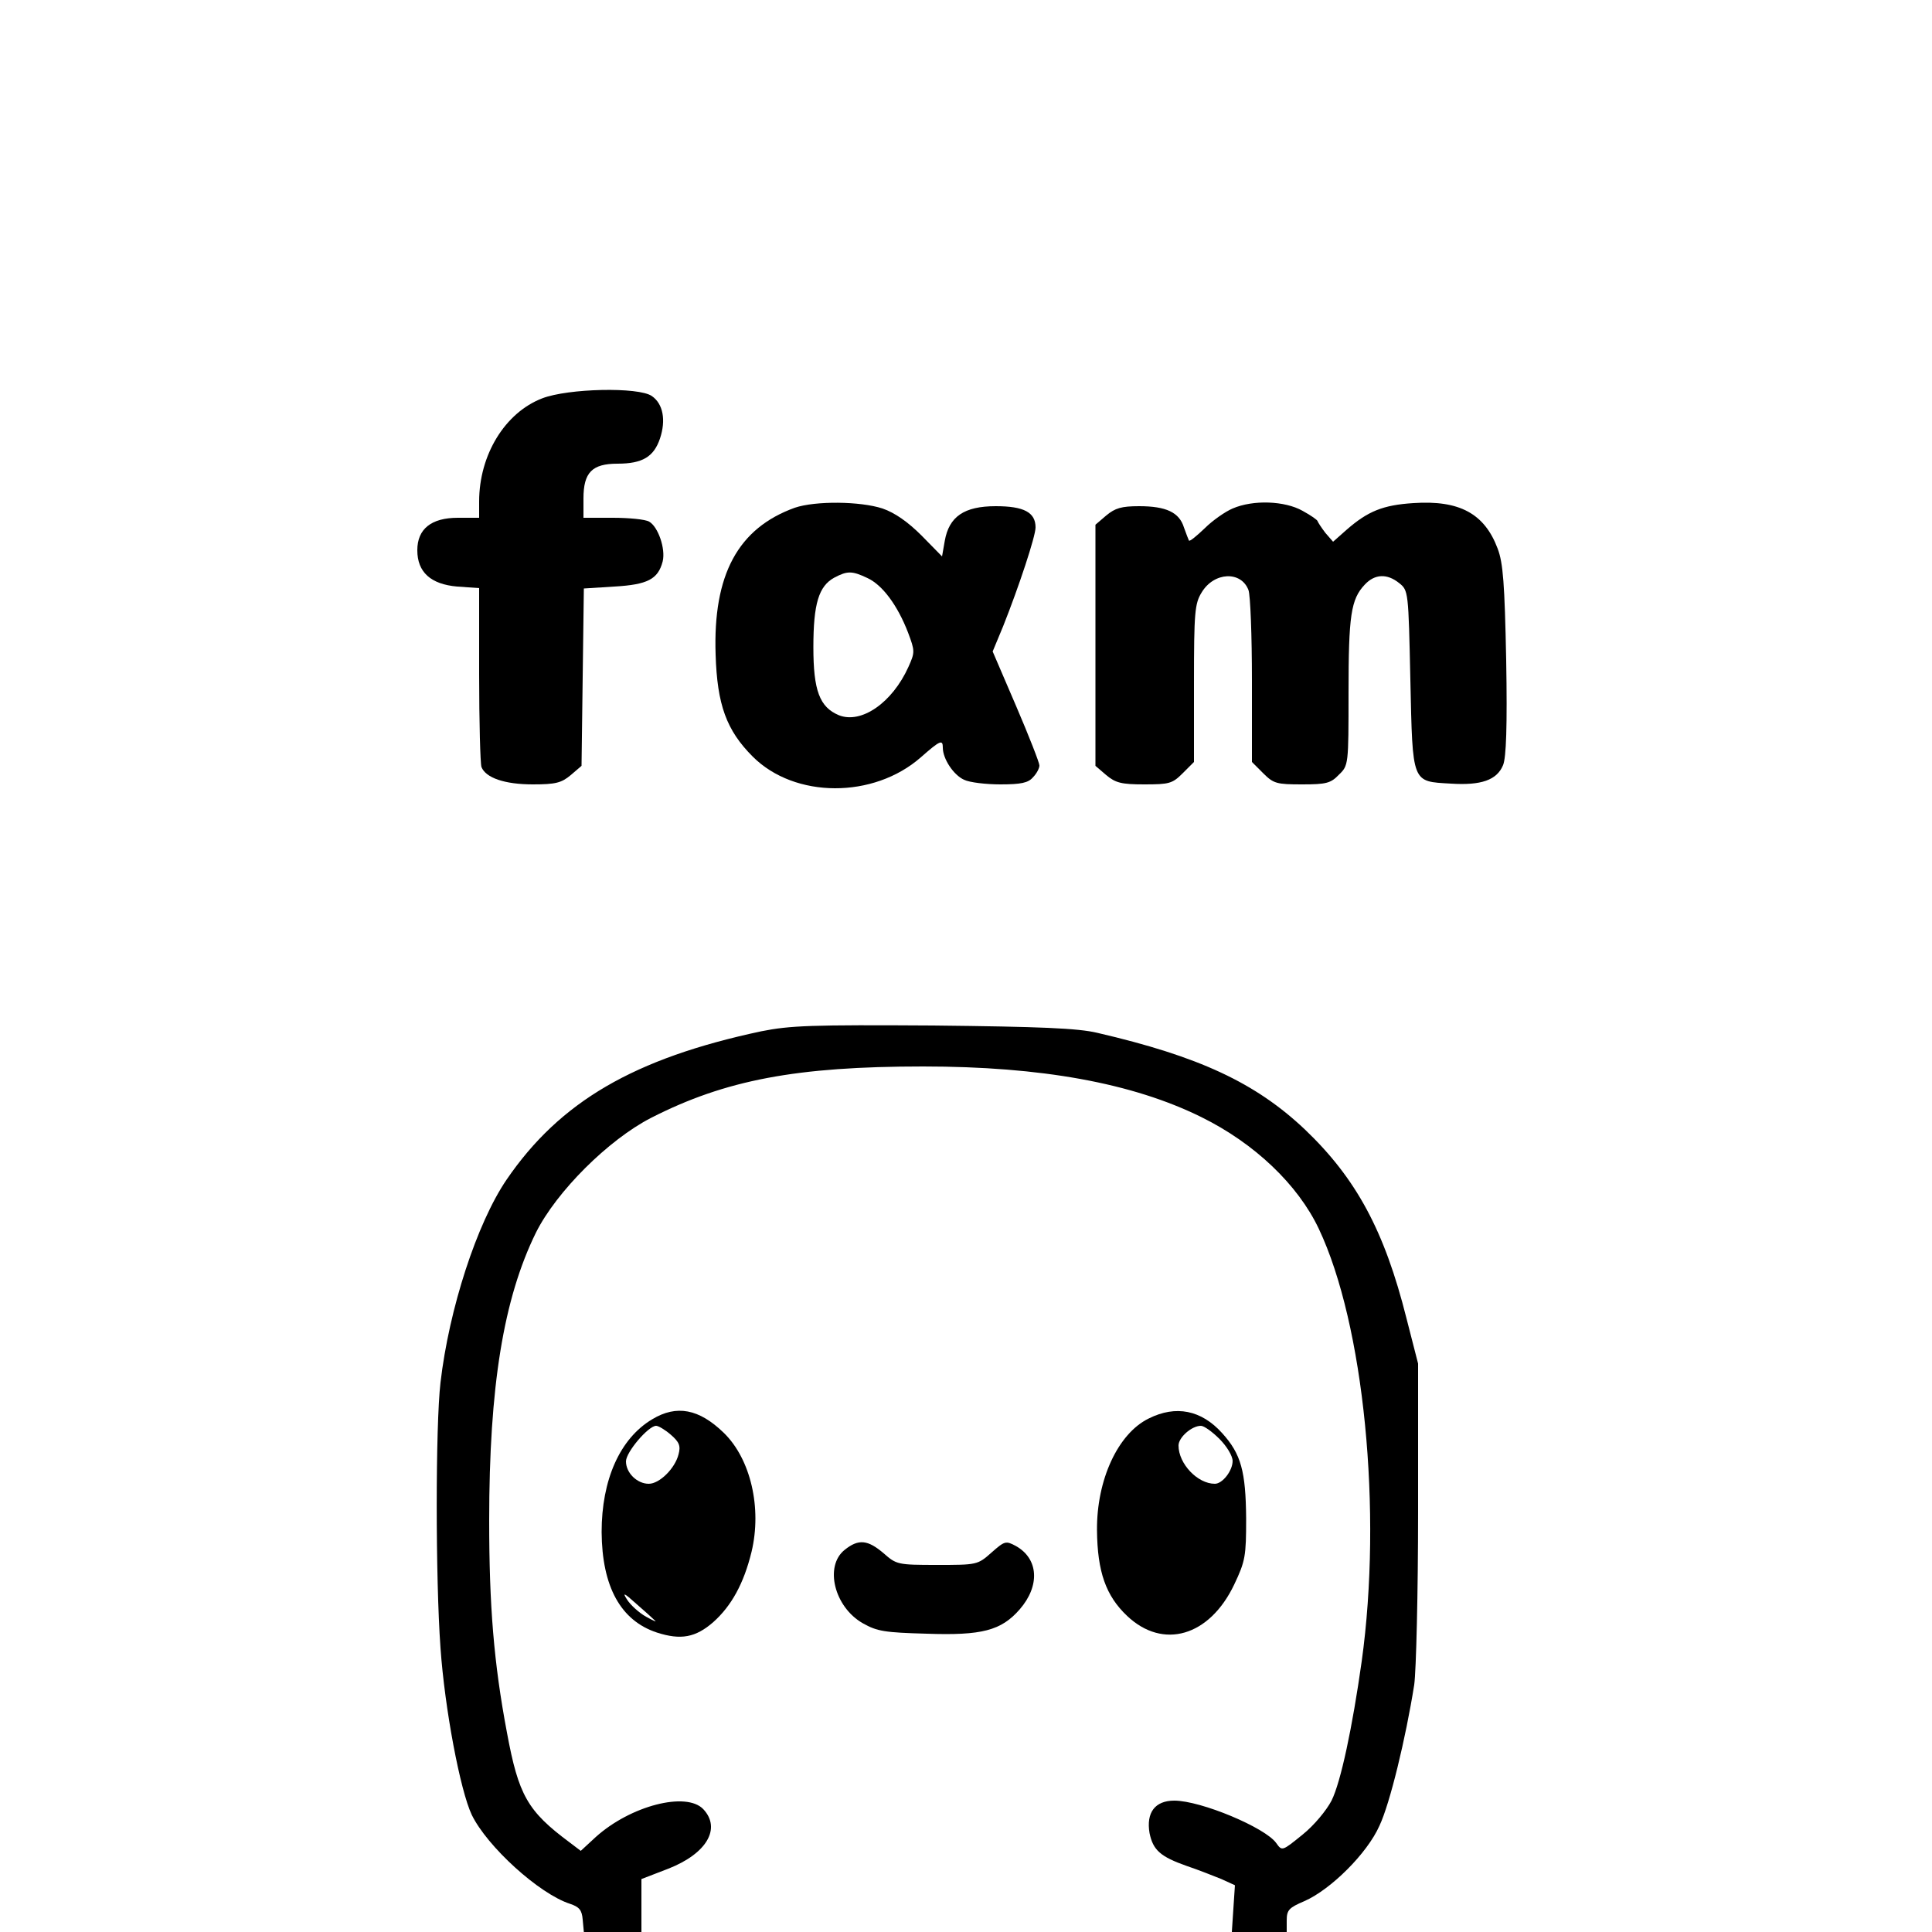
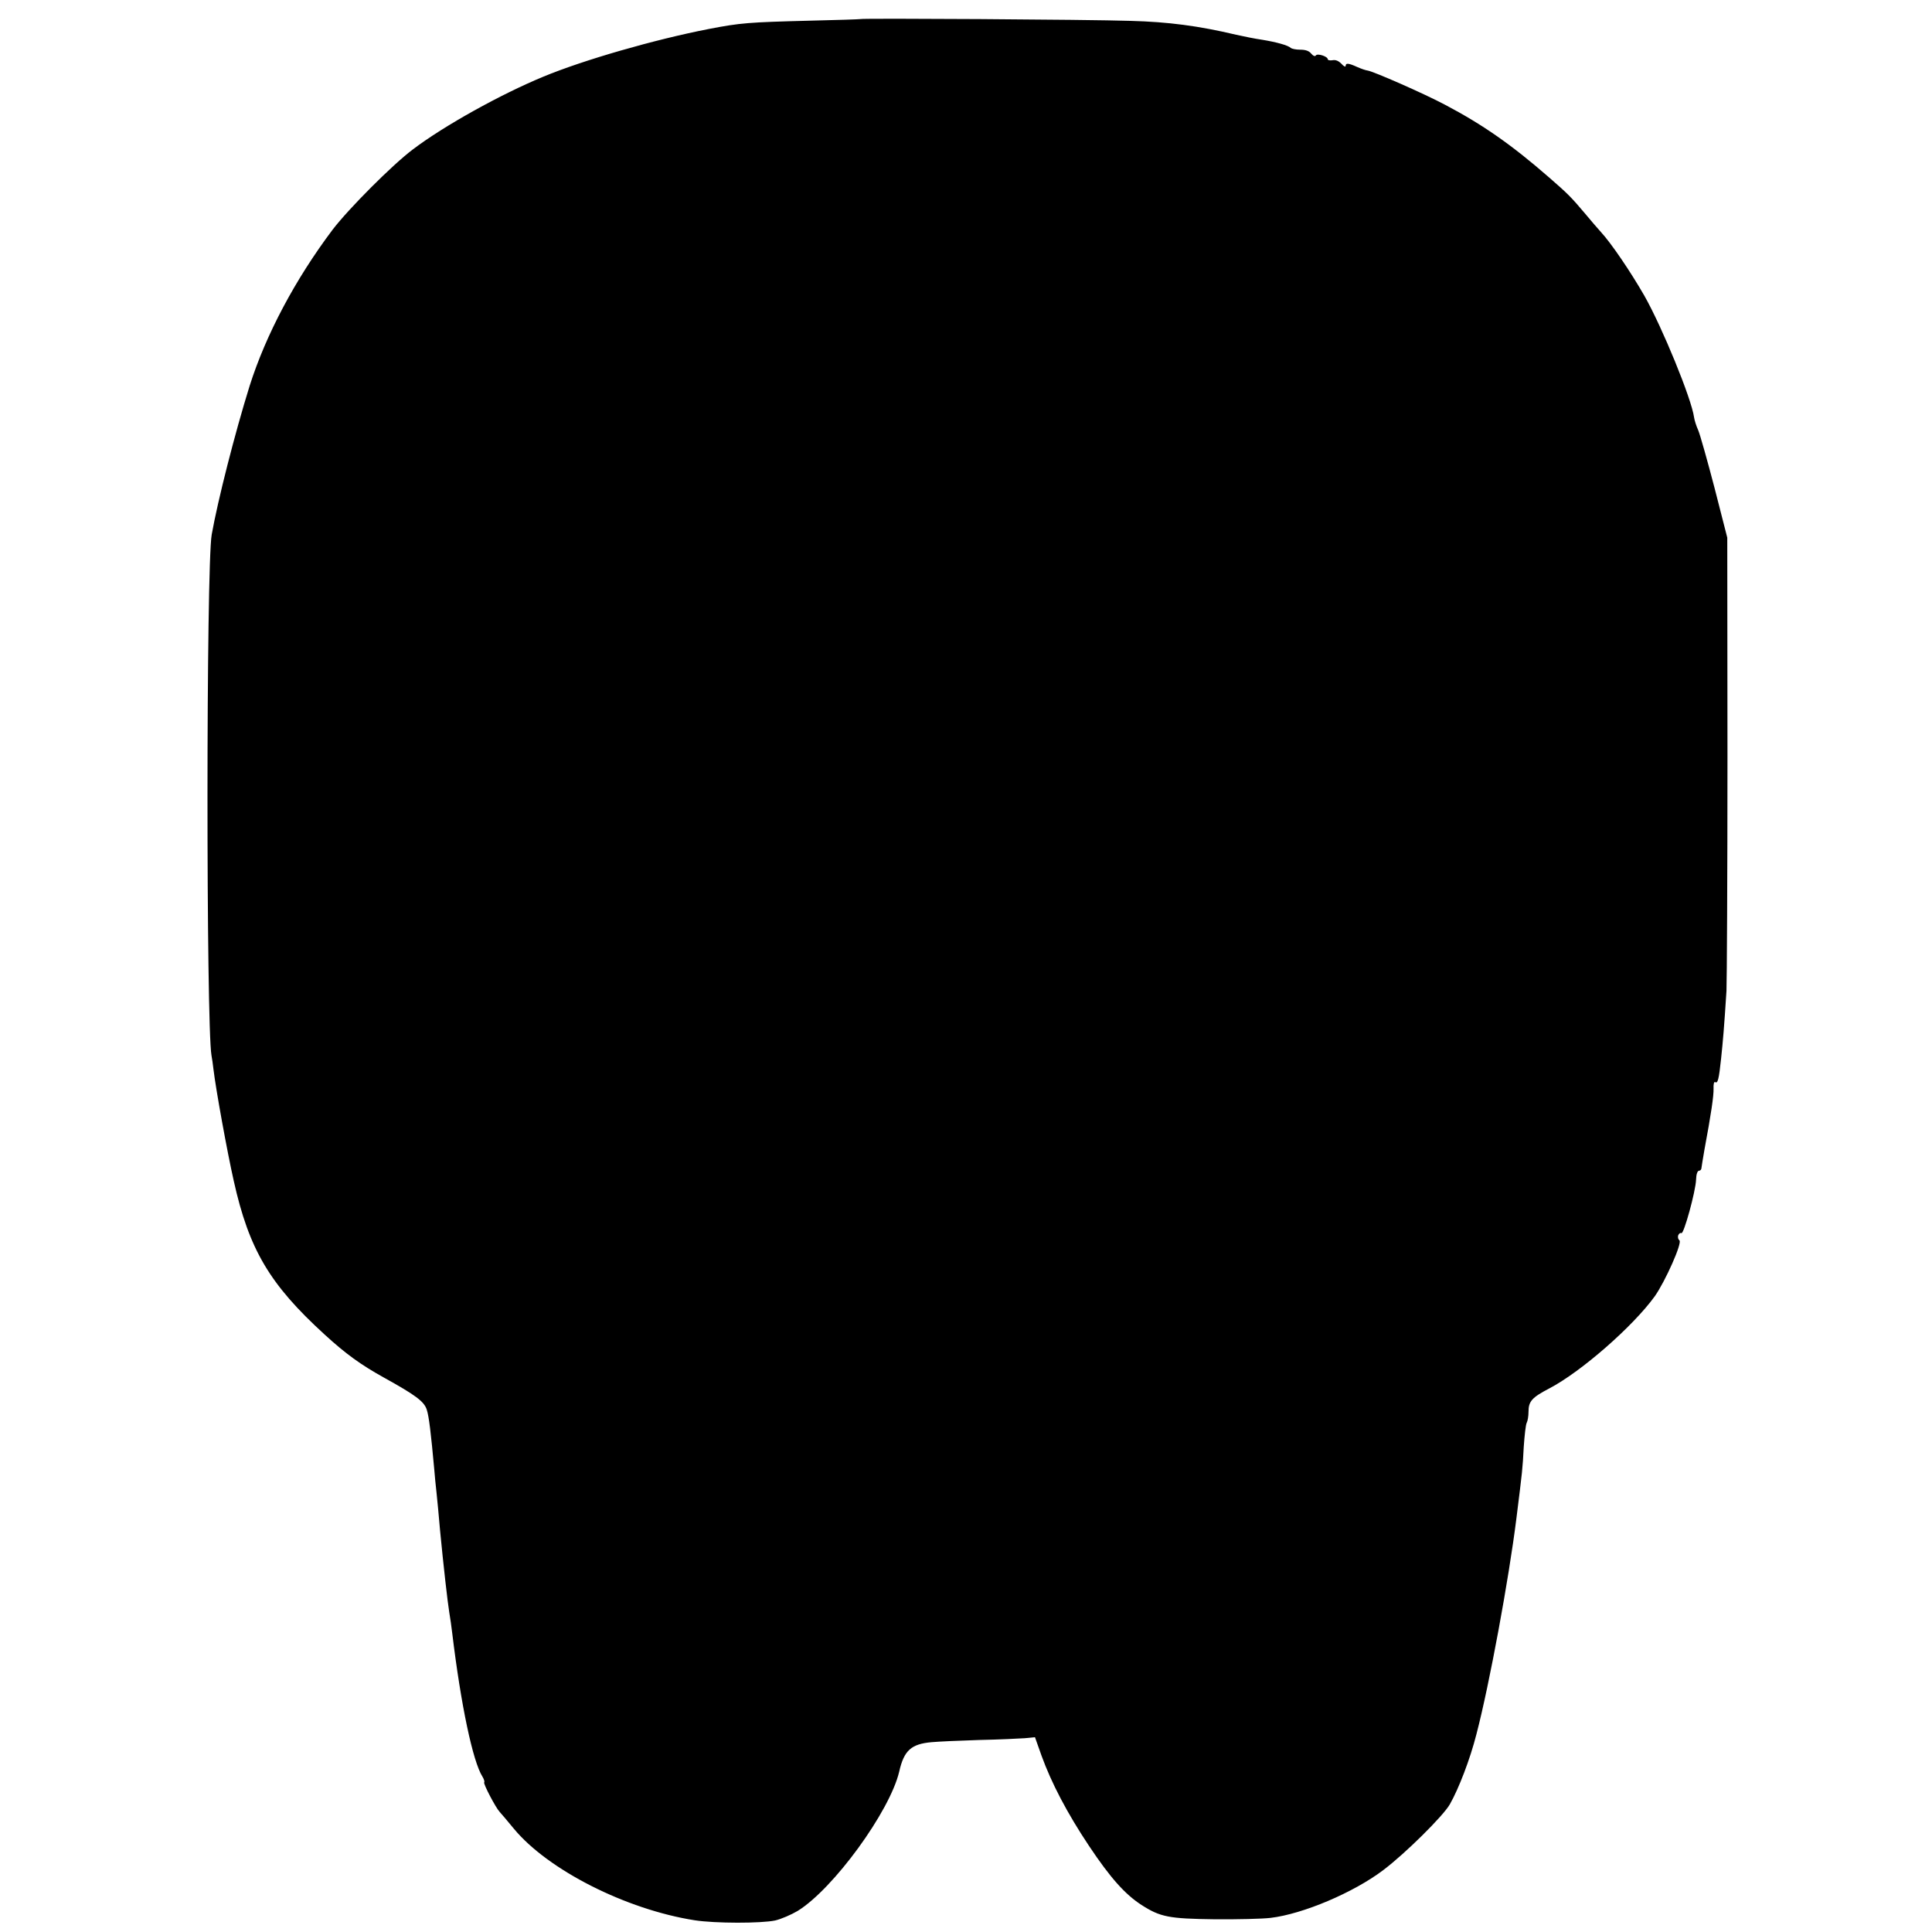
- <svg xmlns="http://www.w3.org/2000/svg" version="1.0" width="500pt" height="500pt" viewBox="0 0 500 500" preserveAspectRatio="xMidYMid meet">
-   <g transform="translate(0,500) scale(0.1,-0.1)" fill="#000000" stroke="none">
-     <path d="M1403 3969 c-96 -37 -163 -146 -163 -267 l0 -42 -55 0 c-69 0 -105 -29 -105 -84 0 -57 35 -88 103 -94 l57 -4 0 -223 c0 -123 3 -231 6 -240 11 -28 60 -45 133 -45 59 0 74 4 98 24 l28 24 3 230 3 229 79 5 c86 5 113 19 125 65 8 33 -12 90 -35 103 -10 6 -53 10 -94 10 l-76 0 0 50 c0 67 22 90 88 90 65 0 94 18 110 65 16 48 8 90 -21 110 -34 24 -217 20 -284 -6z" />
-     <path d="M2057 3686 c-147 -53 -212 -173 -205 -380 4 -130 28 -196 96 -264 109 -109 313 -109 435 -2 50 44 57 47 57 25 0 -29 28 -71 55 -83 14 -7 57 -12 94 -12 53 0 72 4 84 18 10 10 17 24 17 31 0 7 -27 76 -60 153 l-61 142 27 65 c41 103 84 233 84 256 0 39 -30 55 -103 55 -82 0 -121 -27 -132 -90 l-7 -40 -53 54 c-35 35 -69 59 -101 70 -58 19 -174 20 -227 2z m188 -182 c39 -18 78 -71 105 -141 18 -48 18 -51 1 -89 -42 -93 -122 -148 -180 -125 -50 21 -66 64 -66 176 0 113 14 158 54 180 34 18 46 18 86 -1z" />
-     <path d="M3190 3684 c-19 -8 -52 -31 -72 -51 -21 -20 -39 -35 -41 -32 -1 2 -7 17 -13 34 -12 39 -46 55 -116 55 -46 0 -62 -5 -85 -24 l-28 -24 0 -312 0 -312 28 -24 c24 -20 39 -24 98 -24 65 0 73 2 100 29 l29 29 0 204 c0 184 2 206 20 235 32 53 102 56 121 6 5 -13 9 -119 9 -234 l0 -211 29 -29 c27 -27 35 -29 101 -29 62 0 74 3 95 25 25 24 25 26 25 212 0 200 6 242 42 280 26 28 58 29 89 4 24 -19 24 -22 29 -250 6 -271 3 -263 105 -269 78 -5 119 9 135 48 8 20 11 99 8 272 -4 198 -8 251 -22 288 -34 91 -99 126 -218 118 -79 -5 -118 -21 -173 -69 l-35 -31 -20 23 c-10 13 -19 27 -20 30 0 3 -17 15 -39 27 -46 26 -128 29 -181 6z" />
-     <path d="M1970 2331 c-329 -70 -521 -182 -659 -384 -77 -113 -149 -335 -171 -525 -13 -112 -13 -507 0 -687 11 -157 51 -369 81 -432 40 -82 174 -204 254 -230 24 -8 31 -16 33 -41 l3 -32 75 0 74 0 0 68 0 69 70 27 c99 39 137 104 90 154 -44 46 -188 9 -278 -72 l-39 -36 -29 22 c-109 81 -132 122 -162 284 -34 180 -46 328 -46 549 0 347 37 574 121 745 53 106 187 240 298 297 192 98 376 133 704 133 306 0 542 -43 720 -131 138 -68 250 -175 304 -289 117 -247 165 -731 111 -1120 -24 -170 -54 -312 -78 -360 -13 -25 -45 -64 -75 -88 -53 -43 -53 -43 -68 -22 -28 40 -195 110 -264 110 -50 0 -73 -31 -64 -84 9 -44 28 -61 96 -85 30 -10 70 -26 90 -34 l35 -16 -4 -60 -4 -61 71 0 71 0 0 30 c0 27 6 33 46 50 68 30 162 123 194 195 27 57 68 226 90 365 5 36 10 237 10 448 l0 383 -30 117 c-57 227 -130 362 -263 489 -128 121 -274 189 -537 250 -50 12 -147 16 -425 19 -316 2 -370 0 -445 -15z" />
-     <path d="M1688 1327 c-84 -50 -131 -157 -131 -292 1 -141 49 -229 143 -260 62 -20 100 -13 146 27 47 42 79 100 99 182 27 113 -2 240 -72 308 -64 62 -122 73 -185 35z m48 -40 c22 -19 26 -29 20 -51 -9 -36 -49 -76 -77 -76 -30 0 -59 28 -59 58 0 24 58 92 78 92 6 0 23 -10 38 -23z m-41 -481 c6 -5 -5 0 -23 10 -18 10 -40 30 -49 44 -13 20 -8 18 23 -10 22 -19 44 -39 49 -44z" />
-     <path d="M2973 1329 c-80 -39 -135 -159 -134 -289 1 -108 23 -170 78 -222 93 -88 213 -53 277 81 29 61 31 74 31 171 -1 122 -13 167 -62 221 -54 60 -120 73 -190 38z m183 -53 c19 -19 34 -44 34 -57 0 -25 -26 -59 -46 -59 -45 0 -94 52 -94 99 0 21 34 51 58 51 8 0 29 -15 48 -34z" />
-     <path d="M2186 989 c-53 -42 -27 -148 47 -190 37 -21 57 -24 165 -27 143 -5 193 8 241 63 53 61 49 131 -10 164 -26 14 -29 13 -63 -17 -36 -32 -38 -32 -141 -32 -102 0 -105 1 -138 30 -41 35 -65 38 -101 9z" />
+ <svg xmlns="http://www.w3.org/2000/svg" version="1.0" width="972pt" height="972pt" viewBox="0 0 972 972" preserveAspectRatio="xMidYMid meet">
+   <g transform="translate(0,972) scale(0.1,-0.1)" fill="#000000" stroke="none">
+     <path d="M4328 9624 c-2 -1 -116 -5 -253 -8 -311 -8 -349 -11 -510 -42 -272 -53 -630 -156 -832 -240 -213 -88 -498 -246 -655 -365 -103 -77 -325 -300 -405 -405 -188 -250 -335 -527 -417 -785 -75 -241 -160 -575 -191 -749 -28 -162 -28 -2463 -1 -2620 3 -14 7 -45 10 -70 12 -101 69 -415 102 -561 77 -346 181 -521 457 -773 107 -98 182 -152 299 -217 159 -88 202 -120 215 -161 11 -33 21 -116 38 -303 2 -27 7 -78 11 -113 7 -68 9 -90 18 -192 17 -177 38 -361 46 -410 5 -30 12 -77 15 -105 44 -365 104 -647 152 -723 8 -13 12 -26 9 -29 -6 -6 58 -128 78 -149 6 -6 38 -44 71 -84 172 -208 565 -407 910 -461 103 -16 334 -16 405 -1 30 7 81 29 113 48 180 111 464 501 511 701 24 107 61 139 163 148 32 3 139 8 238 11 99 2 203 7 231 9 l51 5 33 -93 c50 -138 129 -289 239 -454 108 -162 182 -244 264 -297 95 -61 138 -69 367 -72 113 -1 240 2 282 7 162 19 418 127 568 241 110 83 300 271 334 330 45 79 102 227 134 353 66 253 163 781 201 1085 31 248 31 247 37 360 4 58 10 113 15 122 5 9 9 34 9 55 0 53 17 72 105 118 159 83 421 312 530 463 53 75 141 272 124 282 -6 5 -9 15 -6 25 4 9 11 14 16 11 12 -8 72 211 74 269 1 28 7 45 15 45 6 0 12 6 12 13 1 6 7 48 15 92 34 182 47 272 46 308 -1 22 2 36 8 33 13 -9 19 14 30 119 9 85 15 152 27 340 2 44 5 575 5 1180 l-1 1100 -64 250 c-36 138 -73 269 -82 290 -10 22 -19 51 -21 65 -13 95 -161 455 -250 612 -70 122 -168 266 -219 321 -16 18 -52 59 -79 92 -69 82 -88 101 -180 181 -189 165 -335 267 -525 367 -107 57 -361 168 -389 172 -9 1 -33 9 -53 18 -44 20 -58 21 -58 5 0 -6 -10 -2 -21 11 -15 15 -29 21 -45 18 -13 -2 -24 0 -24 5 0 14 -52 31 -60 19 -3 -6 -13 -3 -23 9 -11 14 -29 20 -55 20 -21 0 -42 4 -48 9 -14 13 -71 29 -144 41 -36 5 -94 17 -130 25 -190 45 -343 65 -532 70 -211 7 -1355 14 -1360 9z" />
  </g>
</svg>
